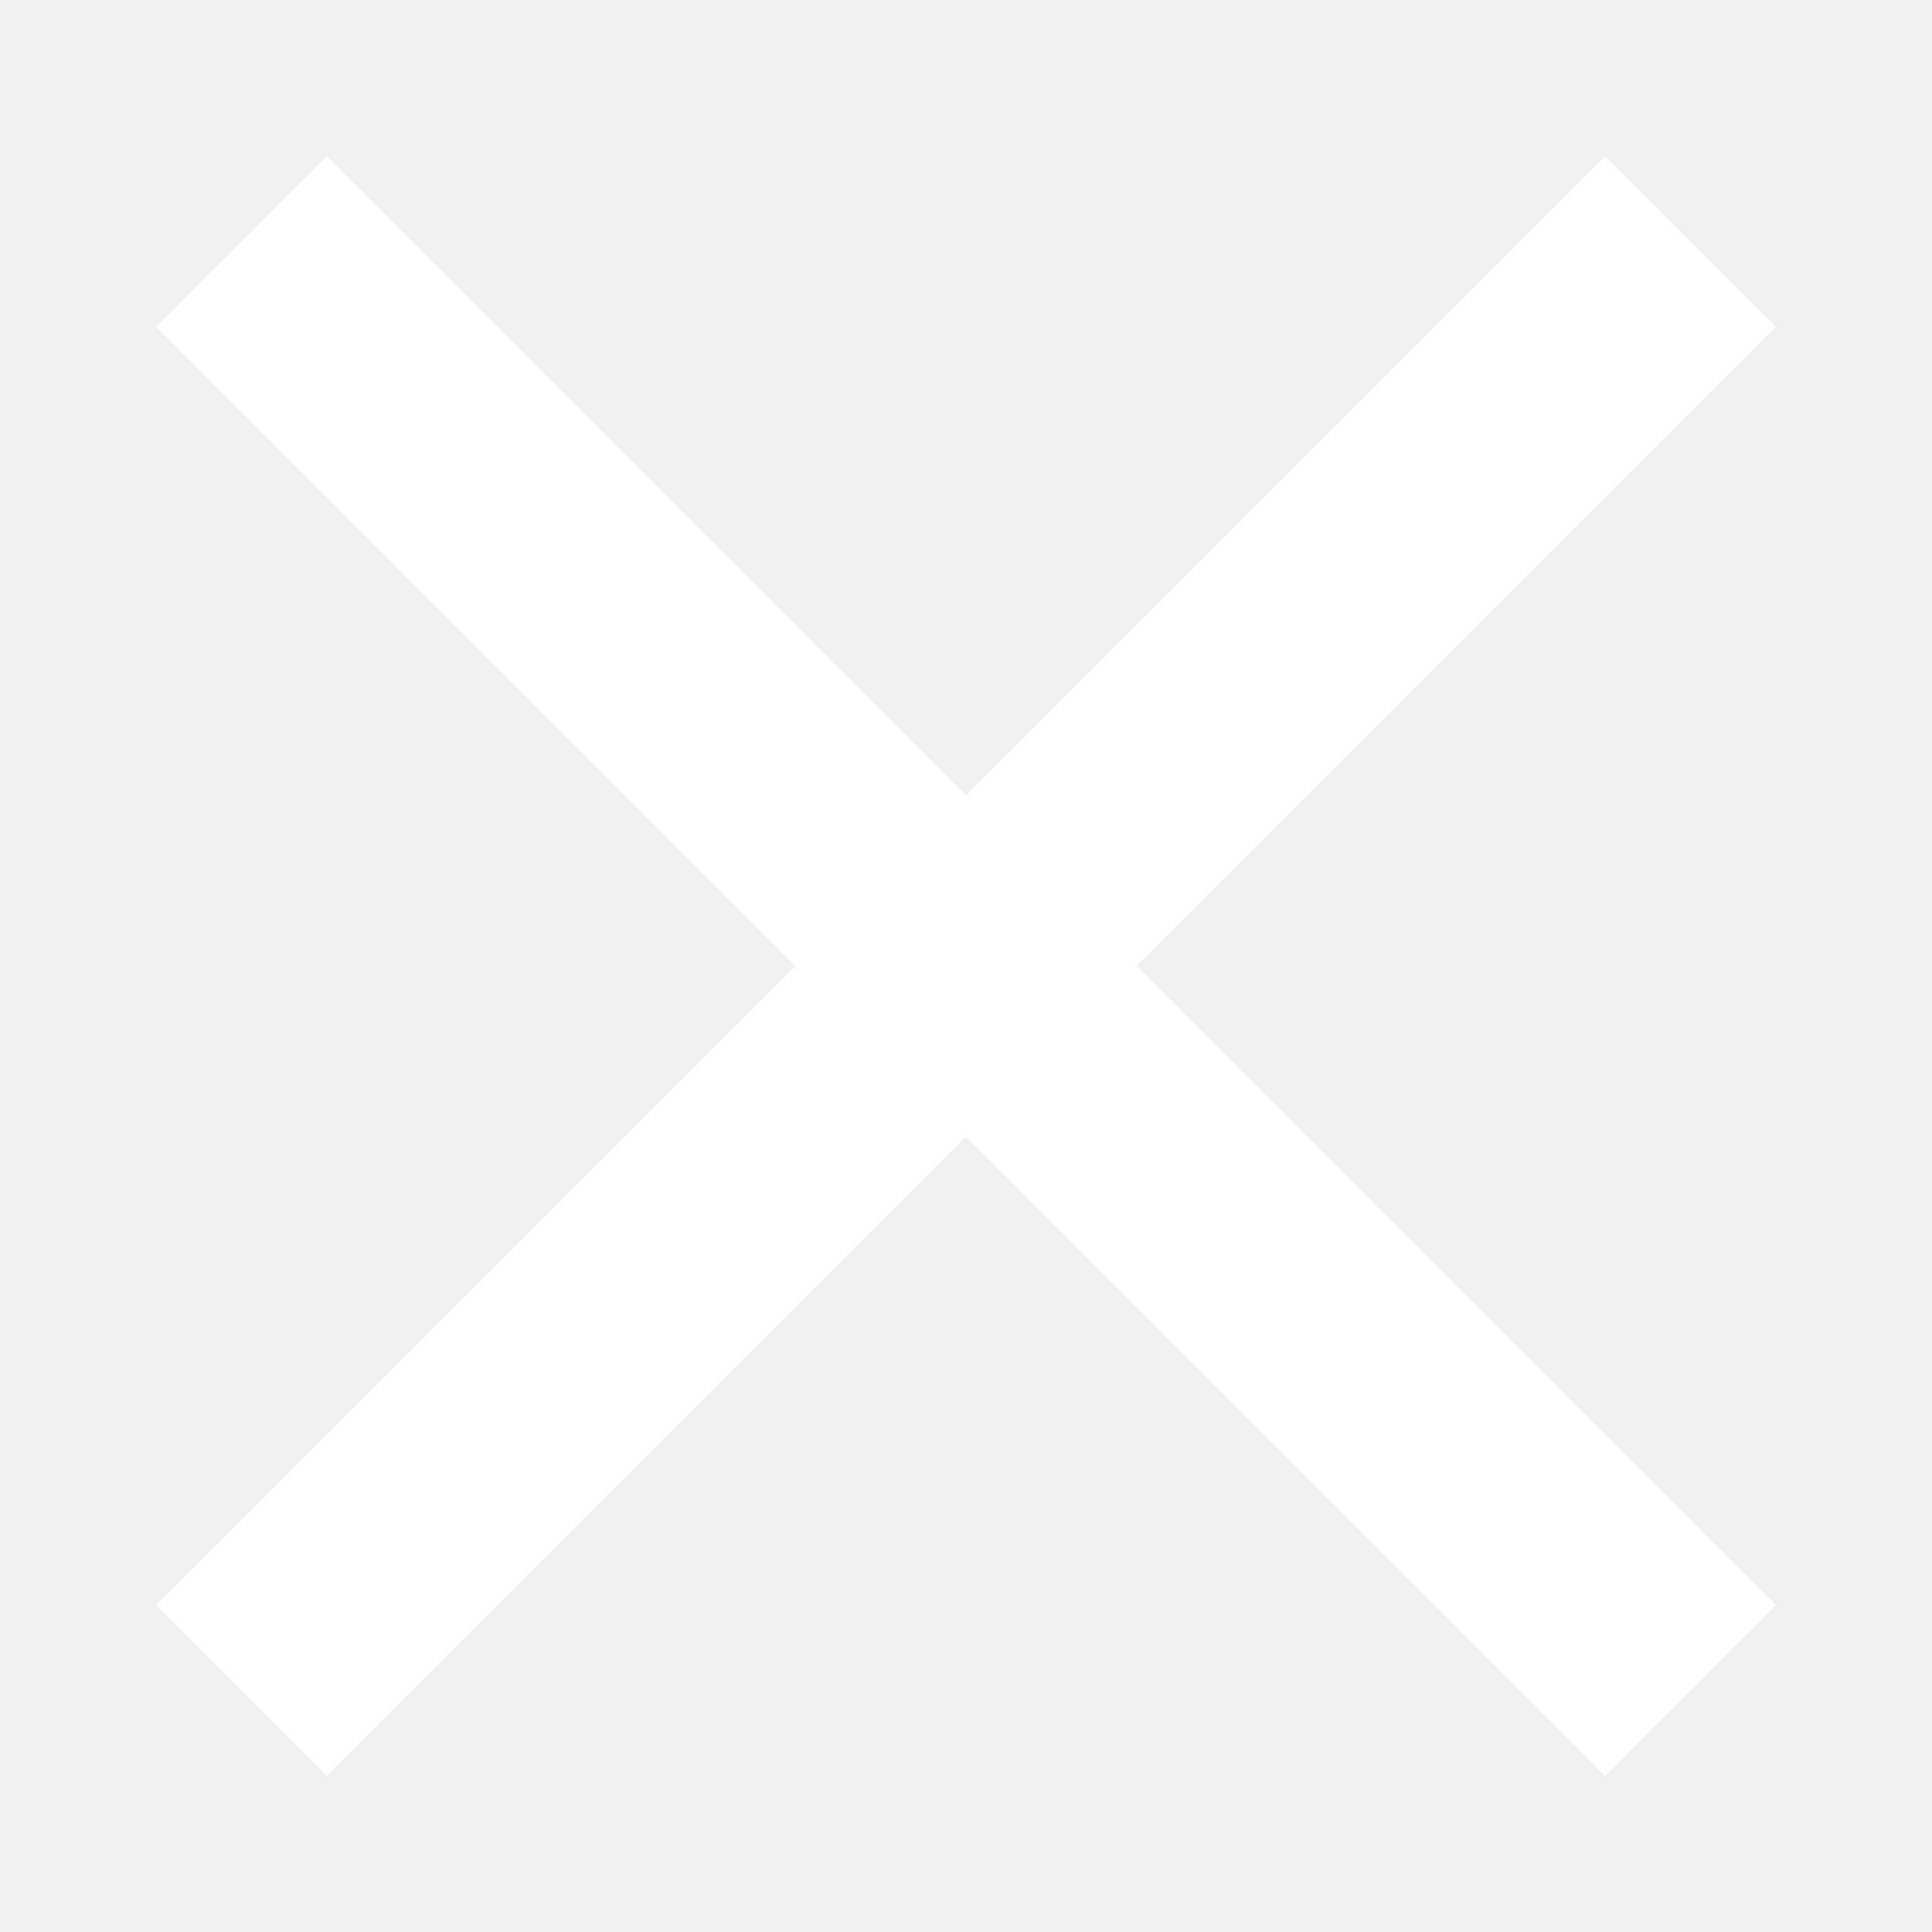
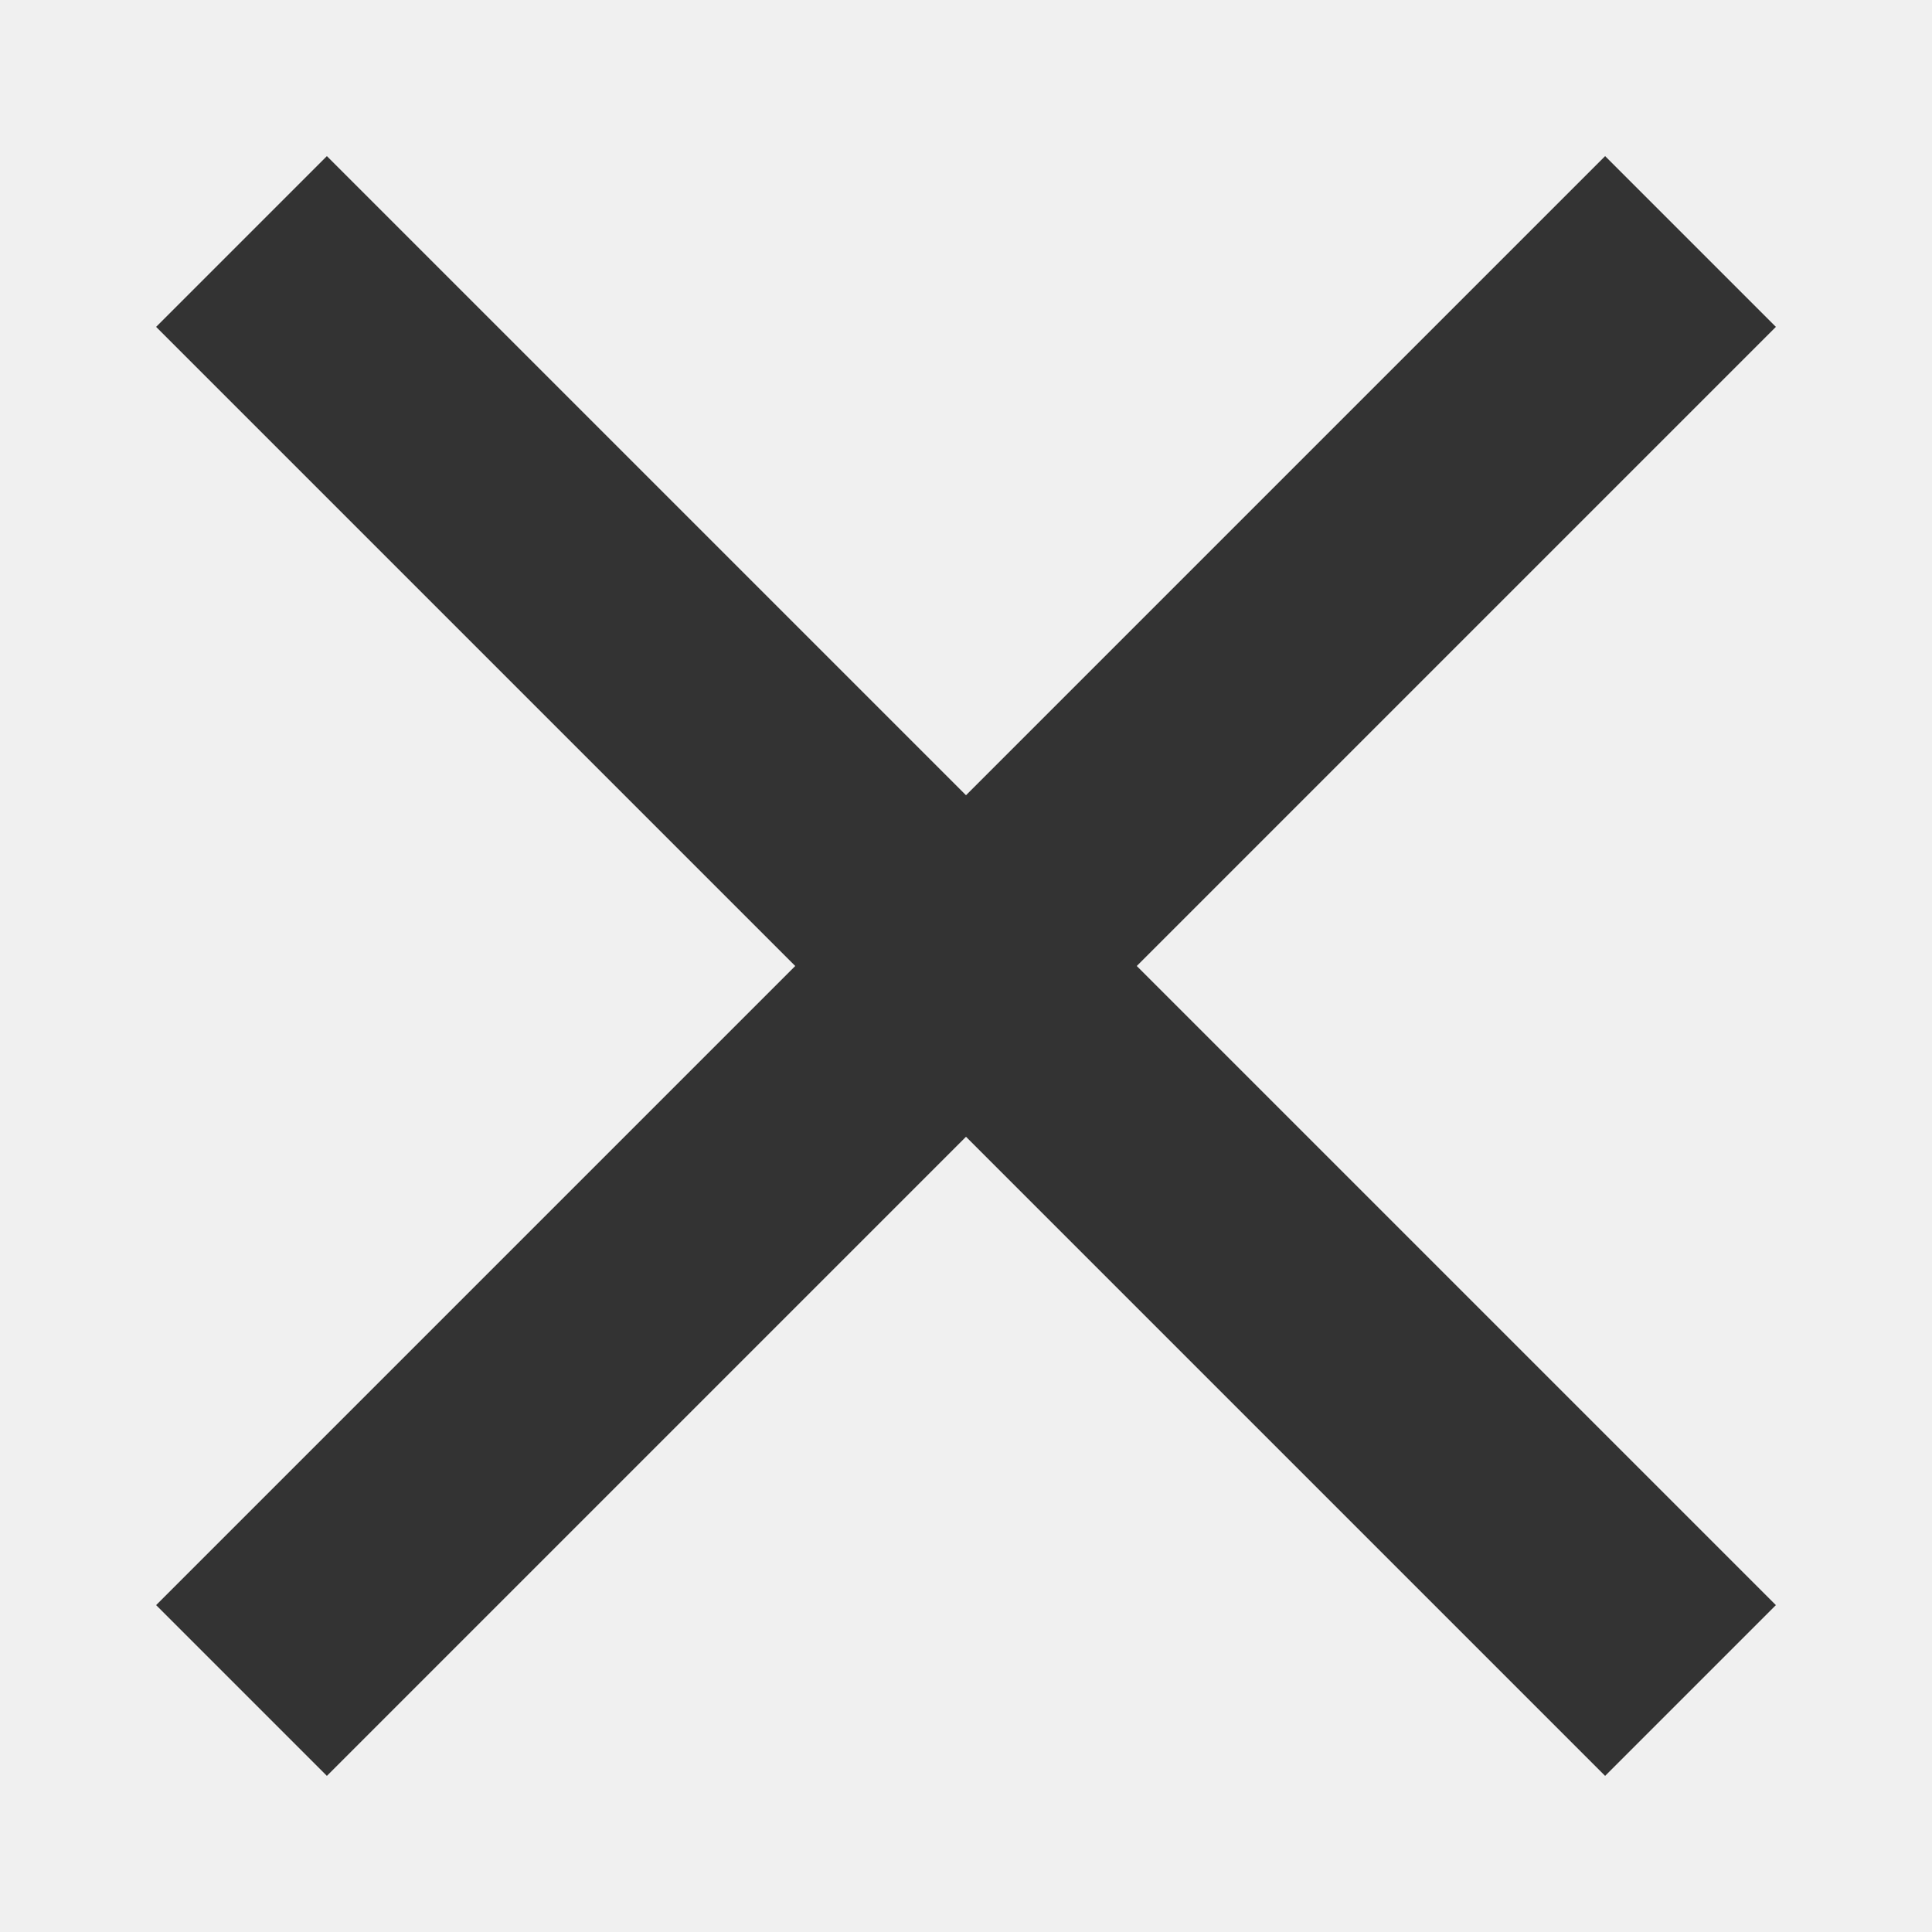
<svg xmlns="http://www.w3.org/2000/svg" viewBox="0 0 32 32">
-   <line x1="4" y1="28" x2="28" y2="4" stroke="#FFFFFF" stroke-width="4" />
-   <line x1="28" y1="28" x2="4" y2="4" stroke="#FFFFFF" stroke-width="4" />
+   <line x1="4" y1="28" x2="28" y2="4" stroke="#333333" stroke-width="4" />
+   <line x1="28" y1="28" x2="4" y2="4" stroke="#333333" stroke-width="4" />
</svg>
